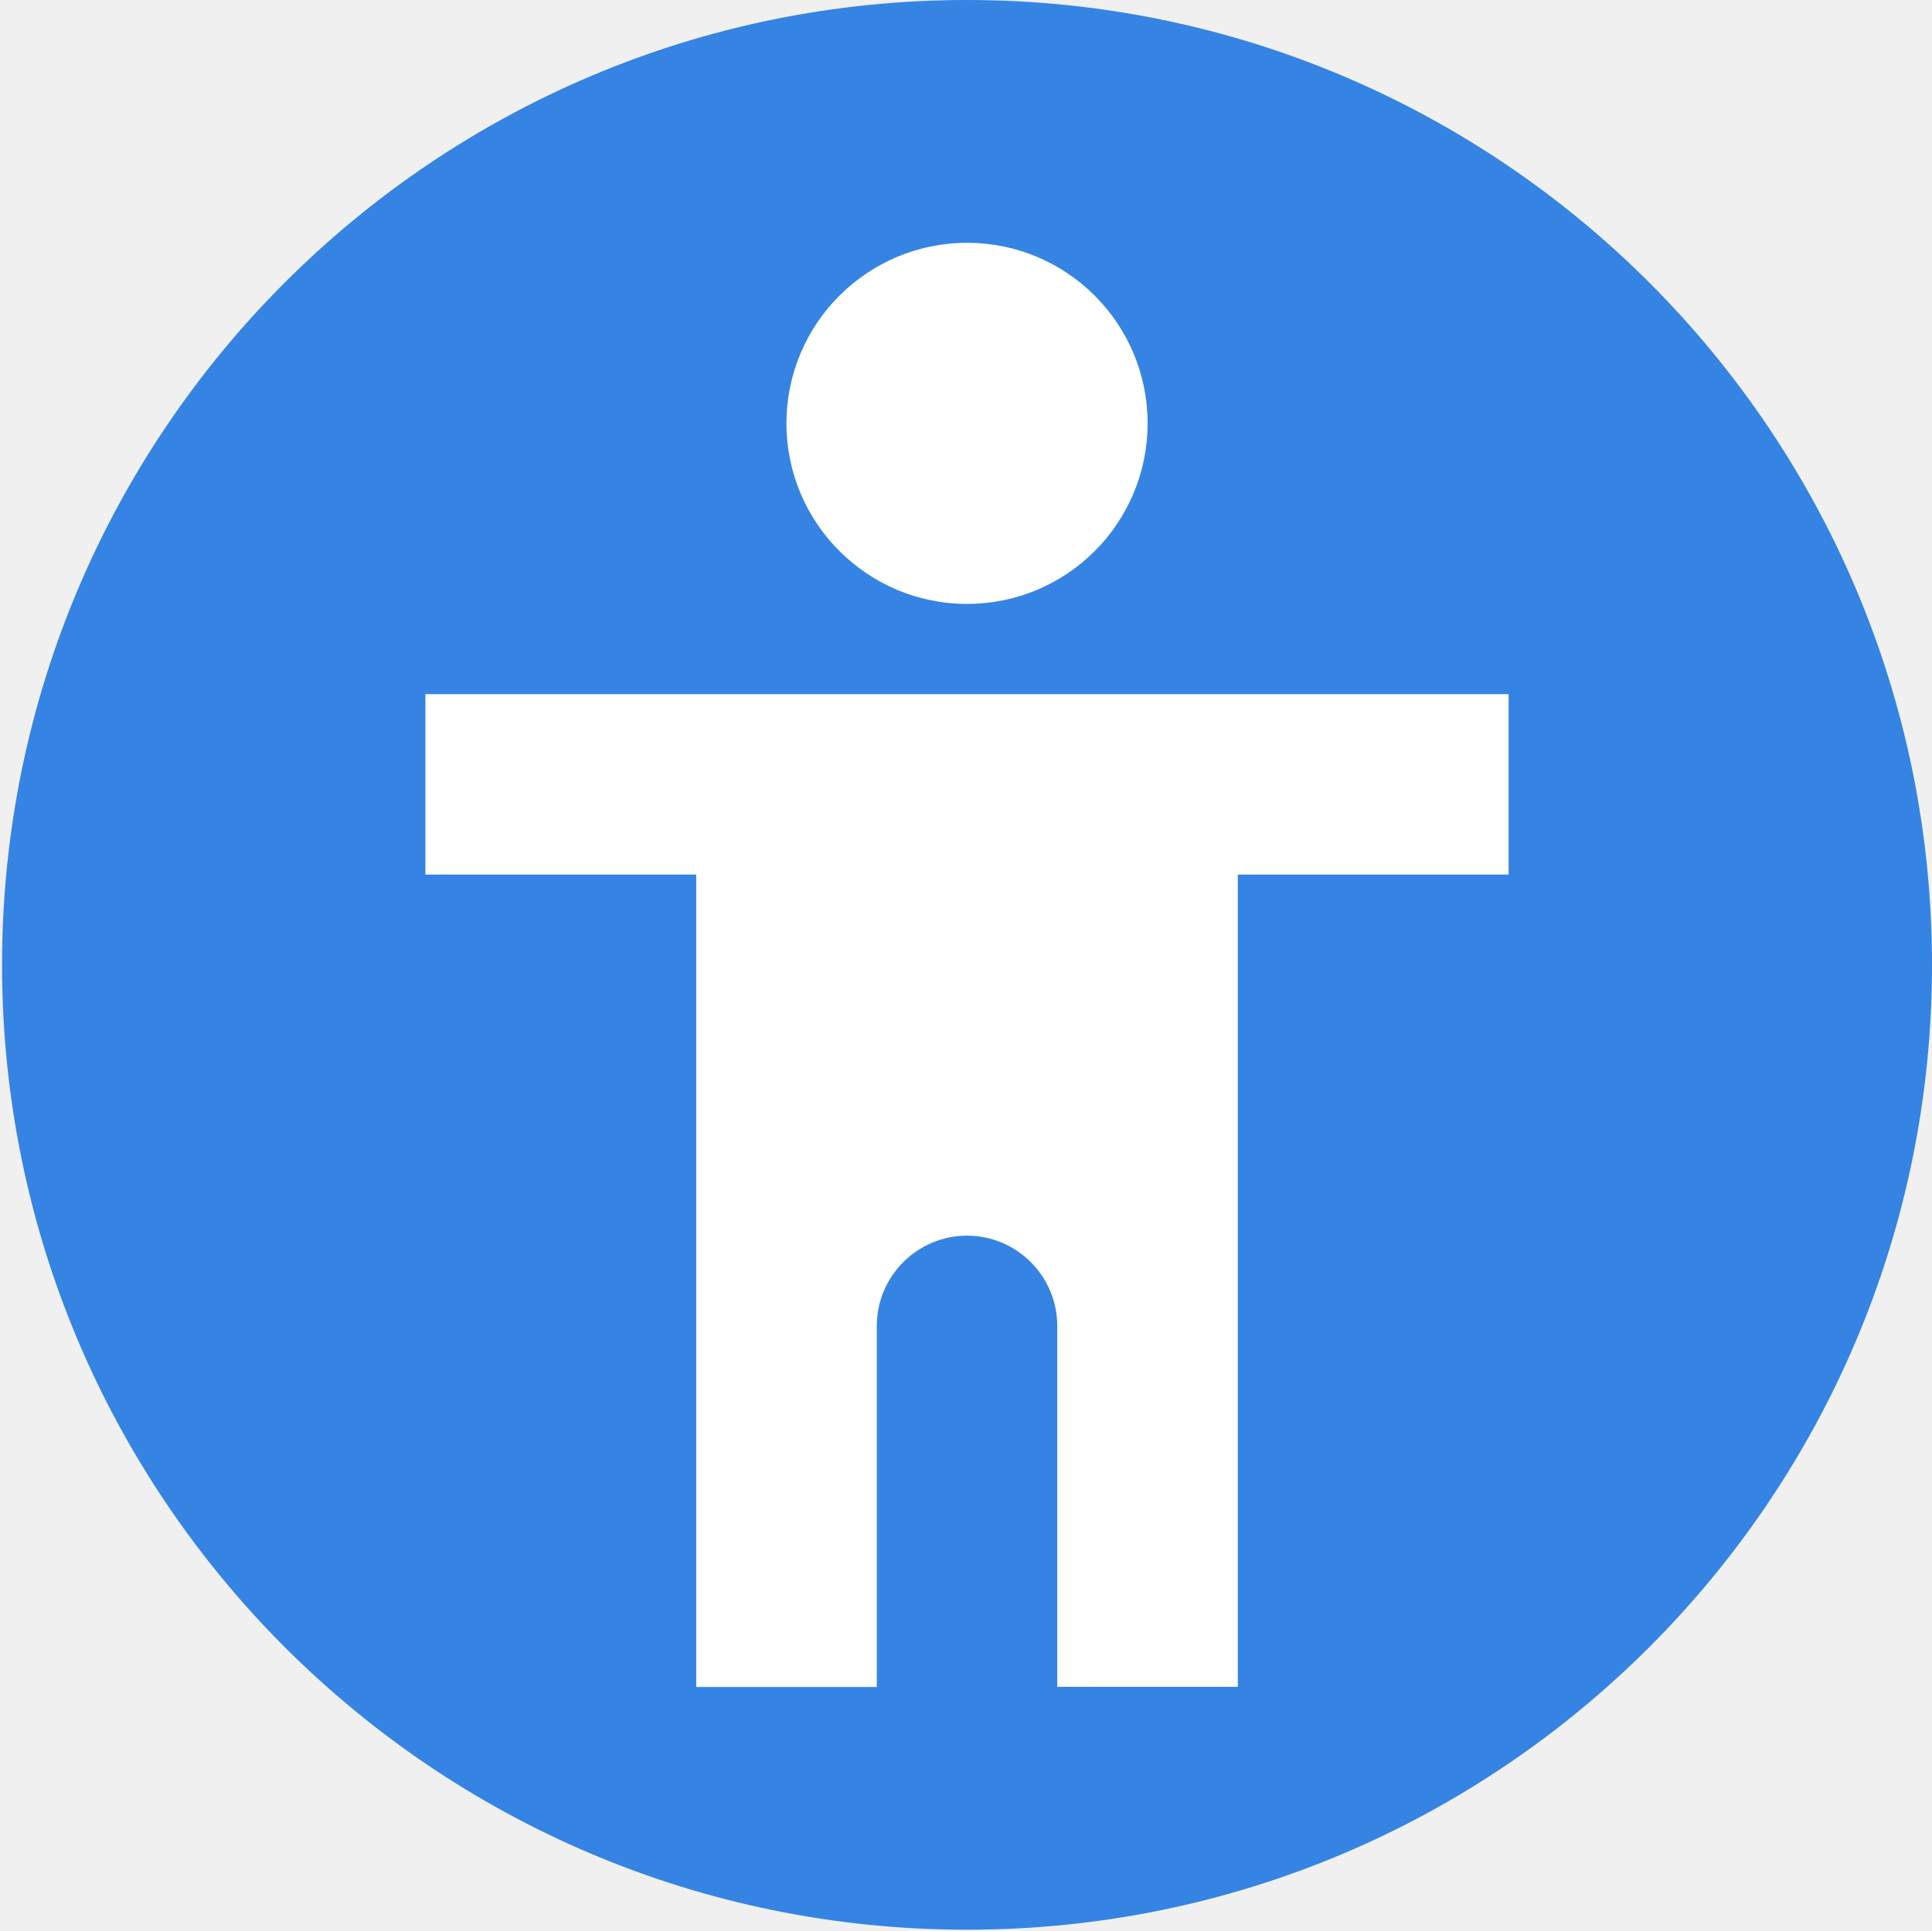
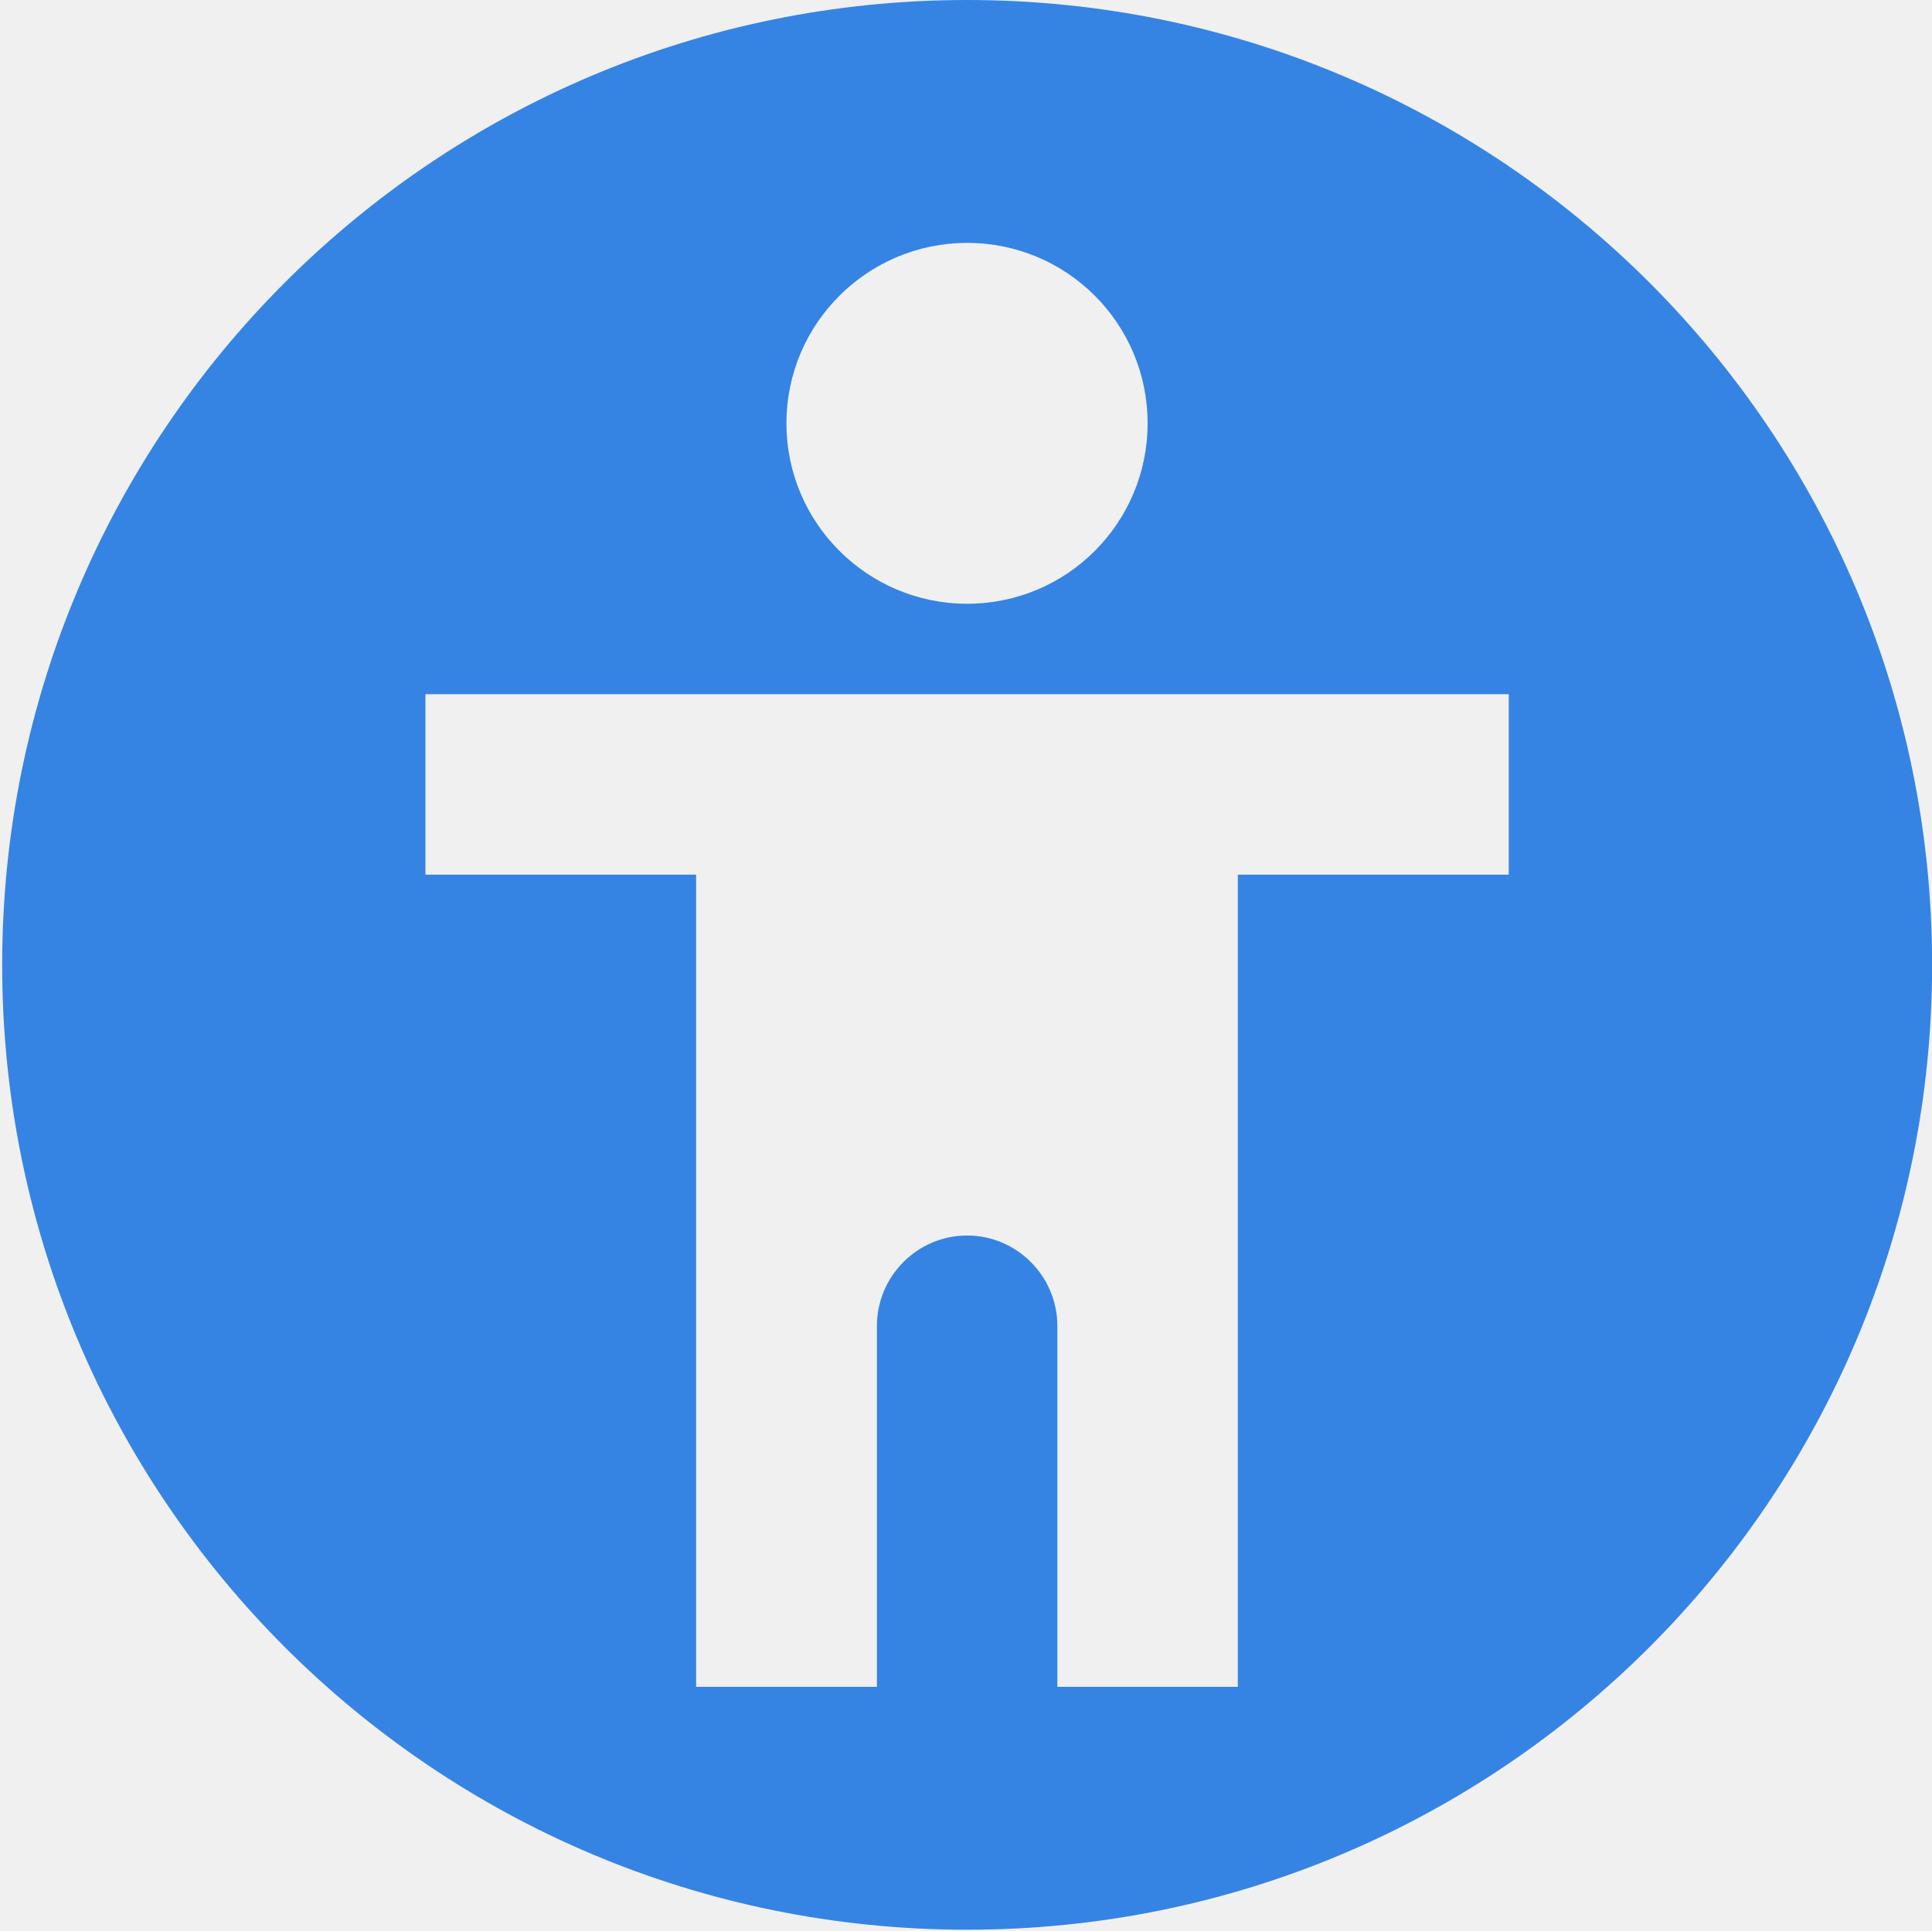
<svg xmlns="http://www.w3.org/2000/svg" width="16.017" height="16.005" version="1.1" id="svg4">
  <defs id="defs8" />
-   <path d="M 8.017,0 C 3.599,0 0.017,3.582 0.017,8 c 0,4.418 3.582,8 8,8 4.418,0 8,-3.582 8,-8 0,-4.418 -3.582,-8 -8,-8 z" style="fill:#3584e4;stroke-width:1;marker:none" overflow="visible" fill="#2e3436" id="path2" />
-   <g id="g1" transform="translate(3.4999999e-8,0.0132335)">
-     <path d="m 8.017,2 c 0.827,0 1.497,0.669 1.497,1.497 0,0.827 -0.669,1.497 -1.497,1.497 -0.824,0 -1.497,-0.669 -1.497,-1.497 C 6.52,2.669 7.193,2 8.017,2 Z m 0,0" id="path1" style="fill:#ffffff;stroke-width:0.748" />
-     <path d="M 3.527,7.238 H 5.772 V 13.974 H 7.269 V 10.98 c 0,-0.412 0.336,-0.748 0.748,-0.748 0.412,0 0.748,0.336 0.748,0.748 v 2.993 h 1.497 V 7.238 h 2.245 V 5.742 H 3.527 Z m 0,0" id="path2-3" style="fill:#ffffff;stroke-width:0.748" />
-   </g>
+   <path id="path2" style="fill:#3584e4;stroke-width:1;marker:none" d="M 8.018 0 C 3.599 0 0.018 3.582 0.018 8 C 0.018 12.418 3.599 16 8.018 16 C 12.436 16 16.018 12.418 16.018 8 C 16.018 3.582 12.436 0 8.018 0 z M 8.018 2.014 C 8.845 2.014 9.514 2.682 9.514 3.51 C 9.514 4.337 8.845 5.006 8.018 5.006 C 7.193 5.006 6.52 4.337 6.52 3.51 C 6.52 2.682 7.193 2.014 8.018 2.014 z M 3.527 5.756 L 12.508 5.756 L 12.508 7.252 L 10.262 7.252 L 10.262 13.986 L 8.766 13.986 L 8.766 10.994 C 8.766 10.582 8.43 10.244 8.018 10.244 C 7.605 10.244 7.27 10.582 7.27 10.994 L 7.27 13.986 L 5.771 13.986 L 5.771 7.252 L 3.527 7.252 L 3.527 5.756 z " />
</svg>
